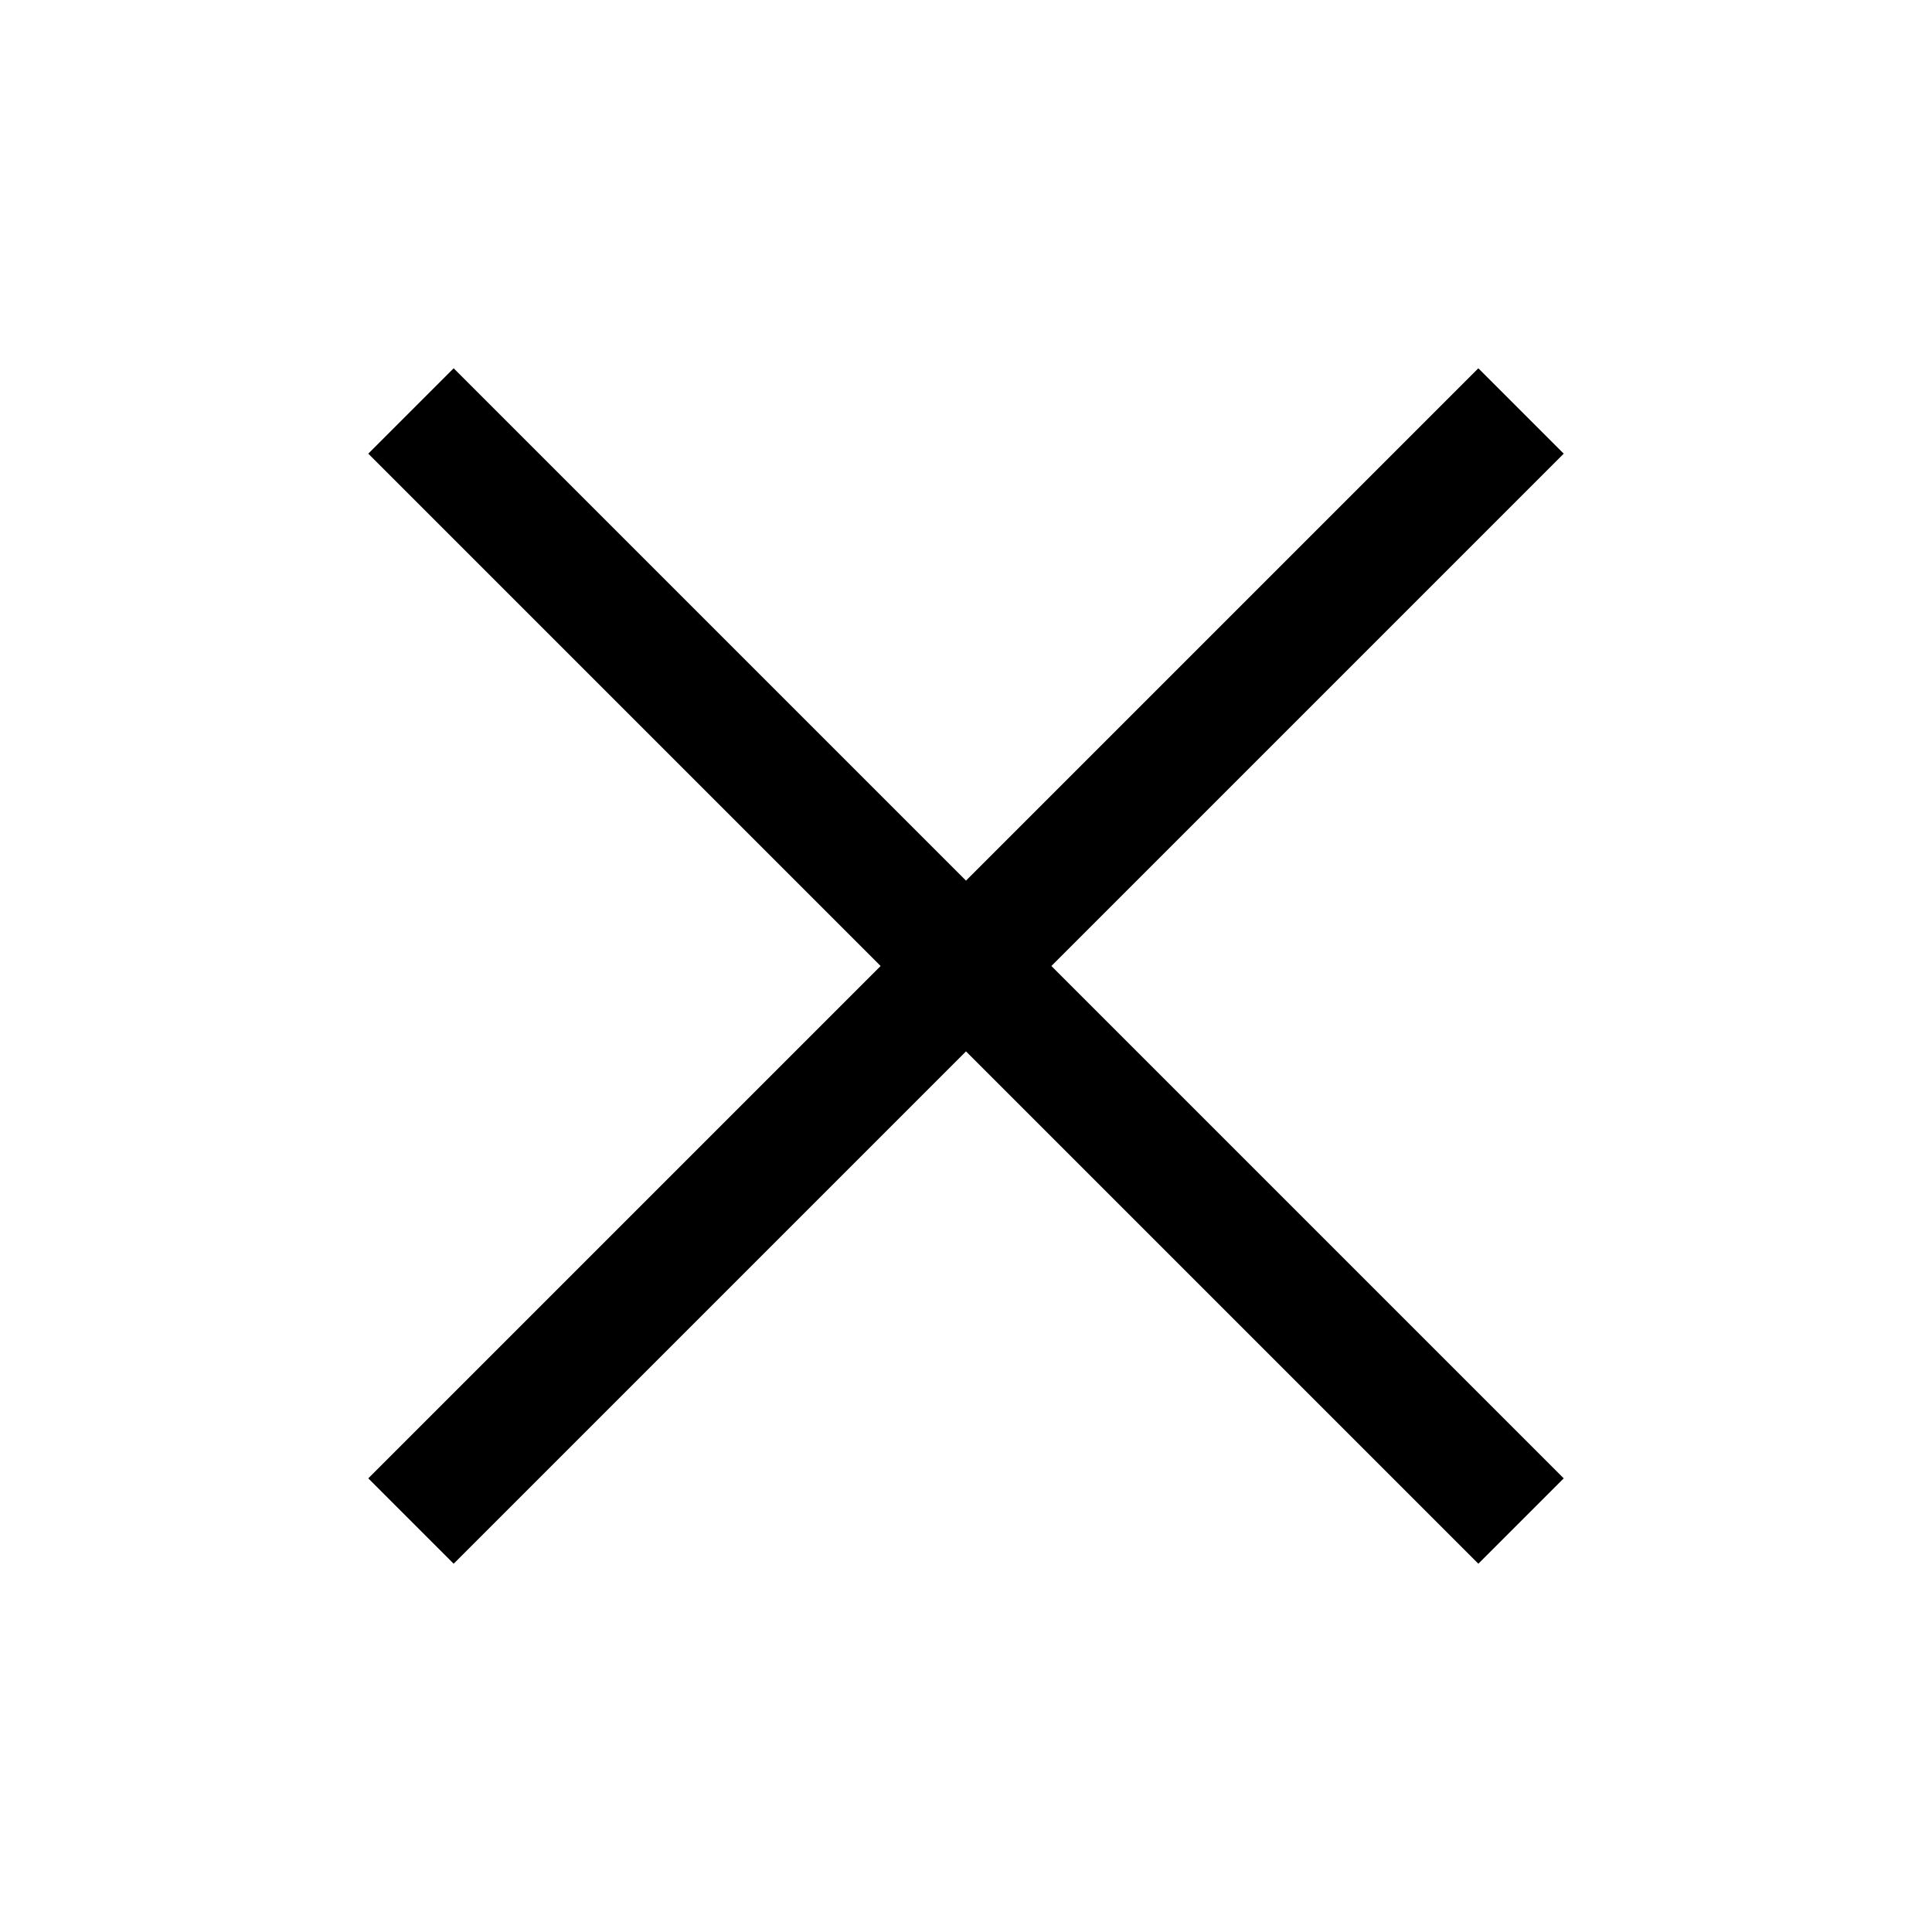
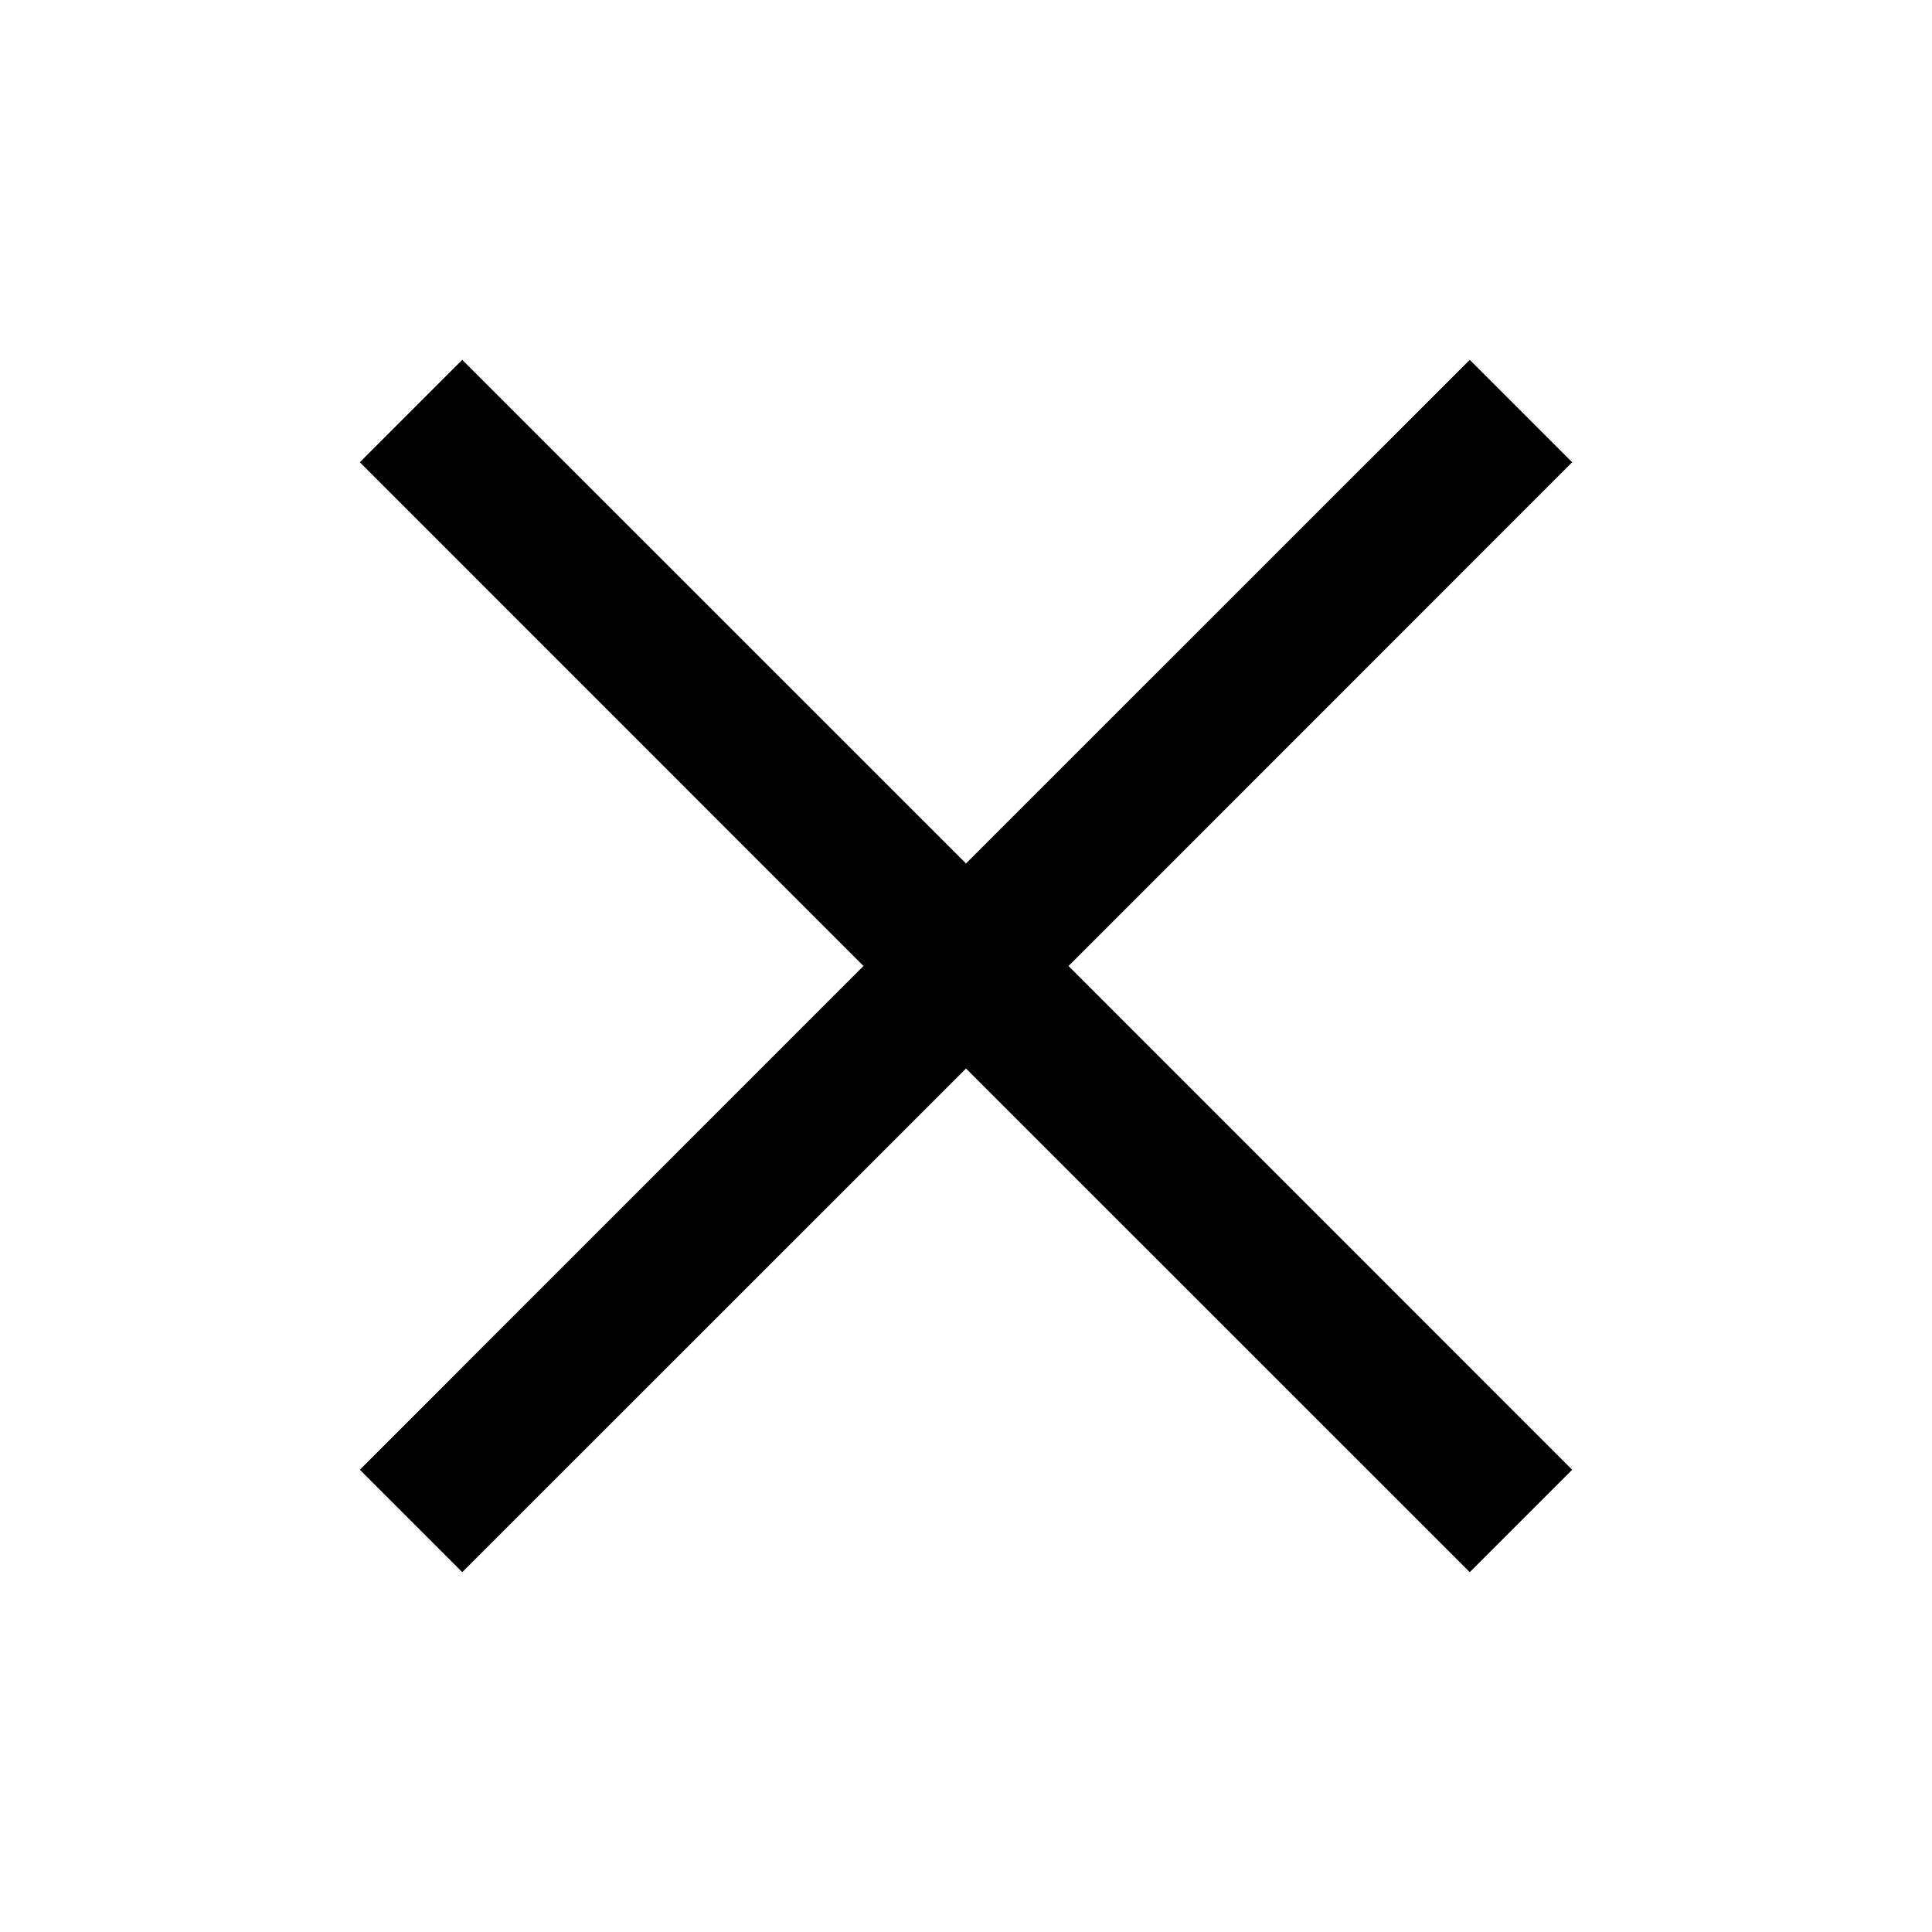
<svg xmlns="http://www.w3.org/2000/svg" xmlns:xlink="http://www.w3.org/1999/xlink">
  <symbol id="remove-sm" viewBox="0 0 16 16">
-     <polygon fill="currentColor" points="12.95 3.757 12.243 3.05 8 7.293 3.757 3.05 3.05 3.757 7.293 8 3.05 12.243 3.757 12.95 8 8.707 12.243 12.95 12.95 12.243 8.707 8 12.95 3.757" />
+     <polygon fill="currentColor" points="13.02 3.828 12.172 2.98 8 7.151 3.828 2.98 2.98 3.828 7.151 8 2.98 12.172 3.828 13.02 8 8.849 12.172 13.02 13.02 12.172 8.849 8 13.02 3.828" />
  </symbol>
  <use xlink:href="#remove-sm" viewBox="0 0 16 16" />
</svg>
